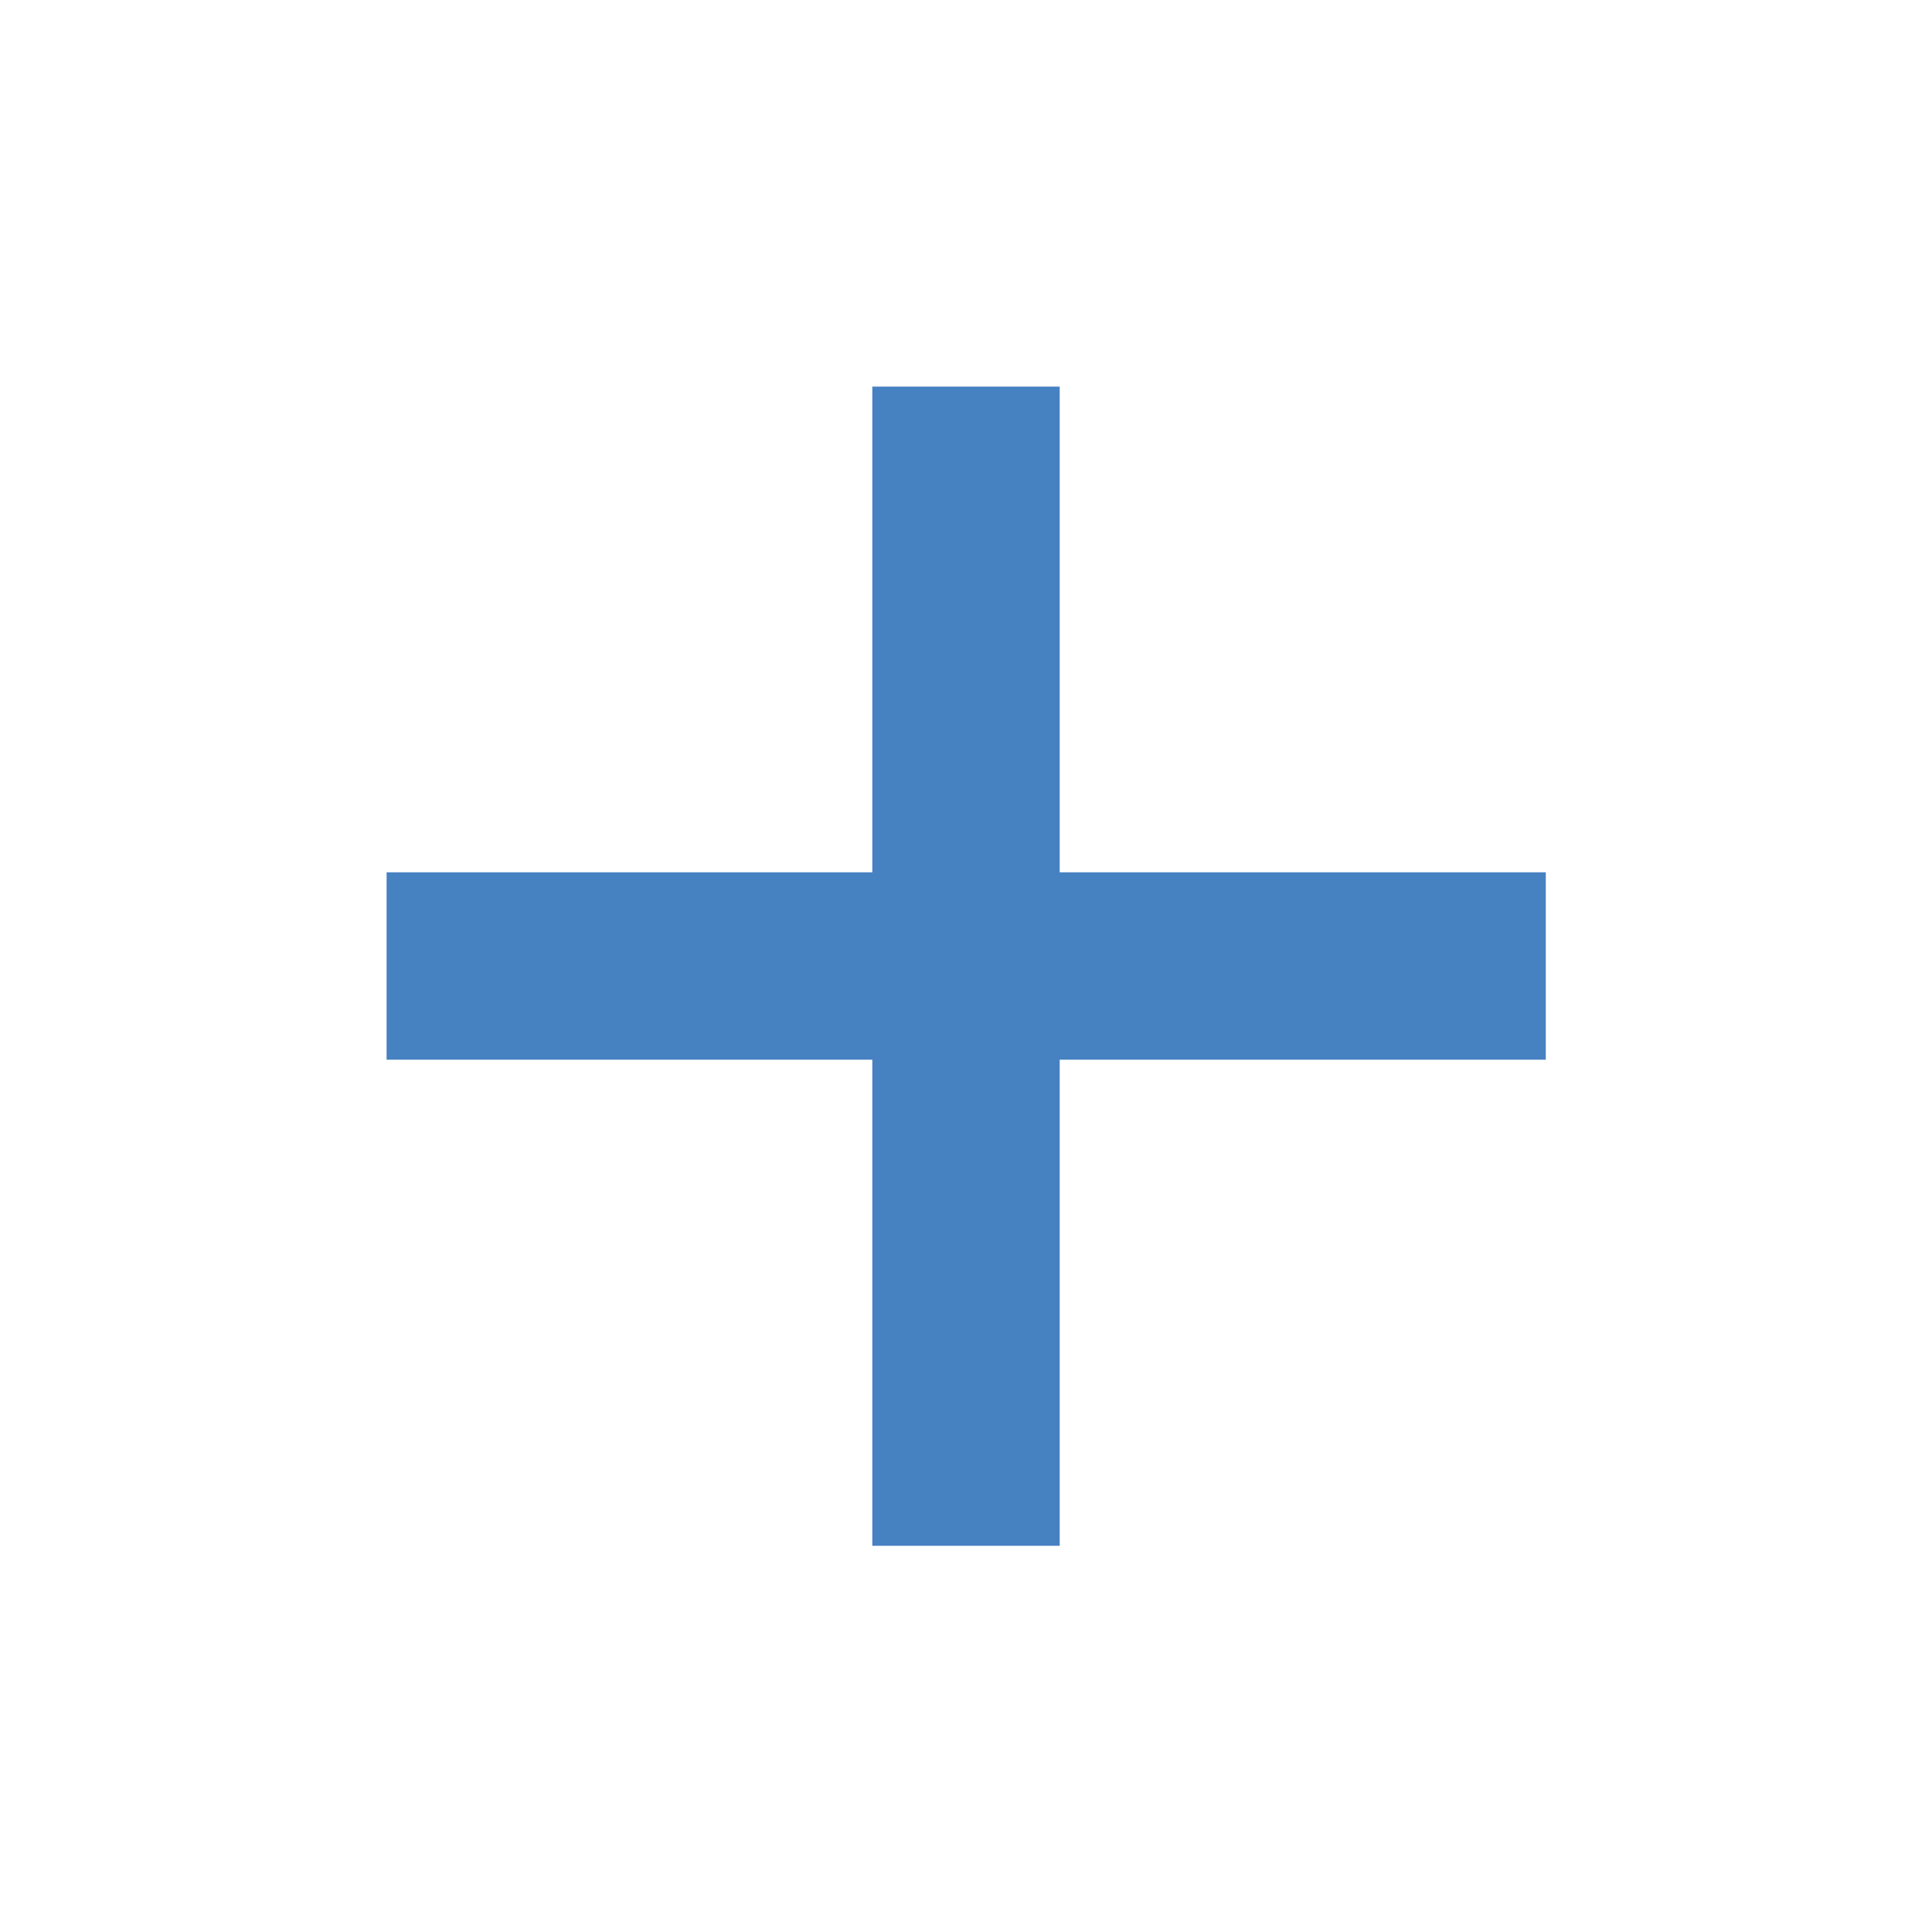
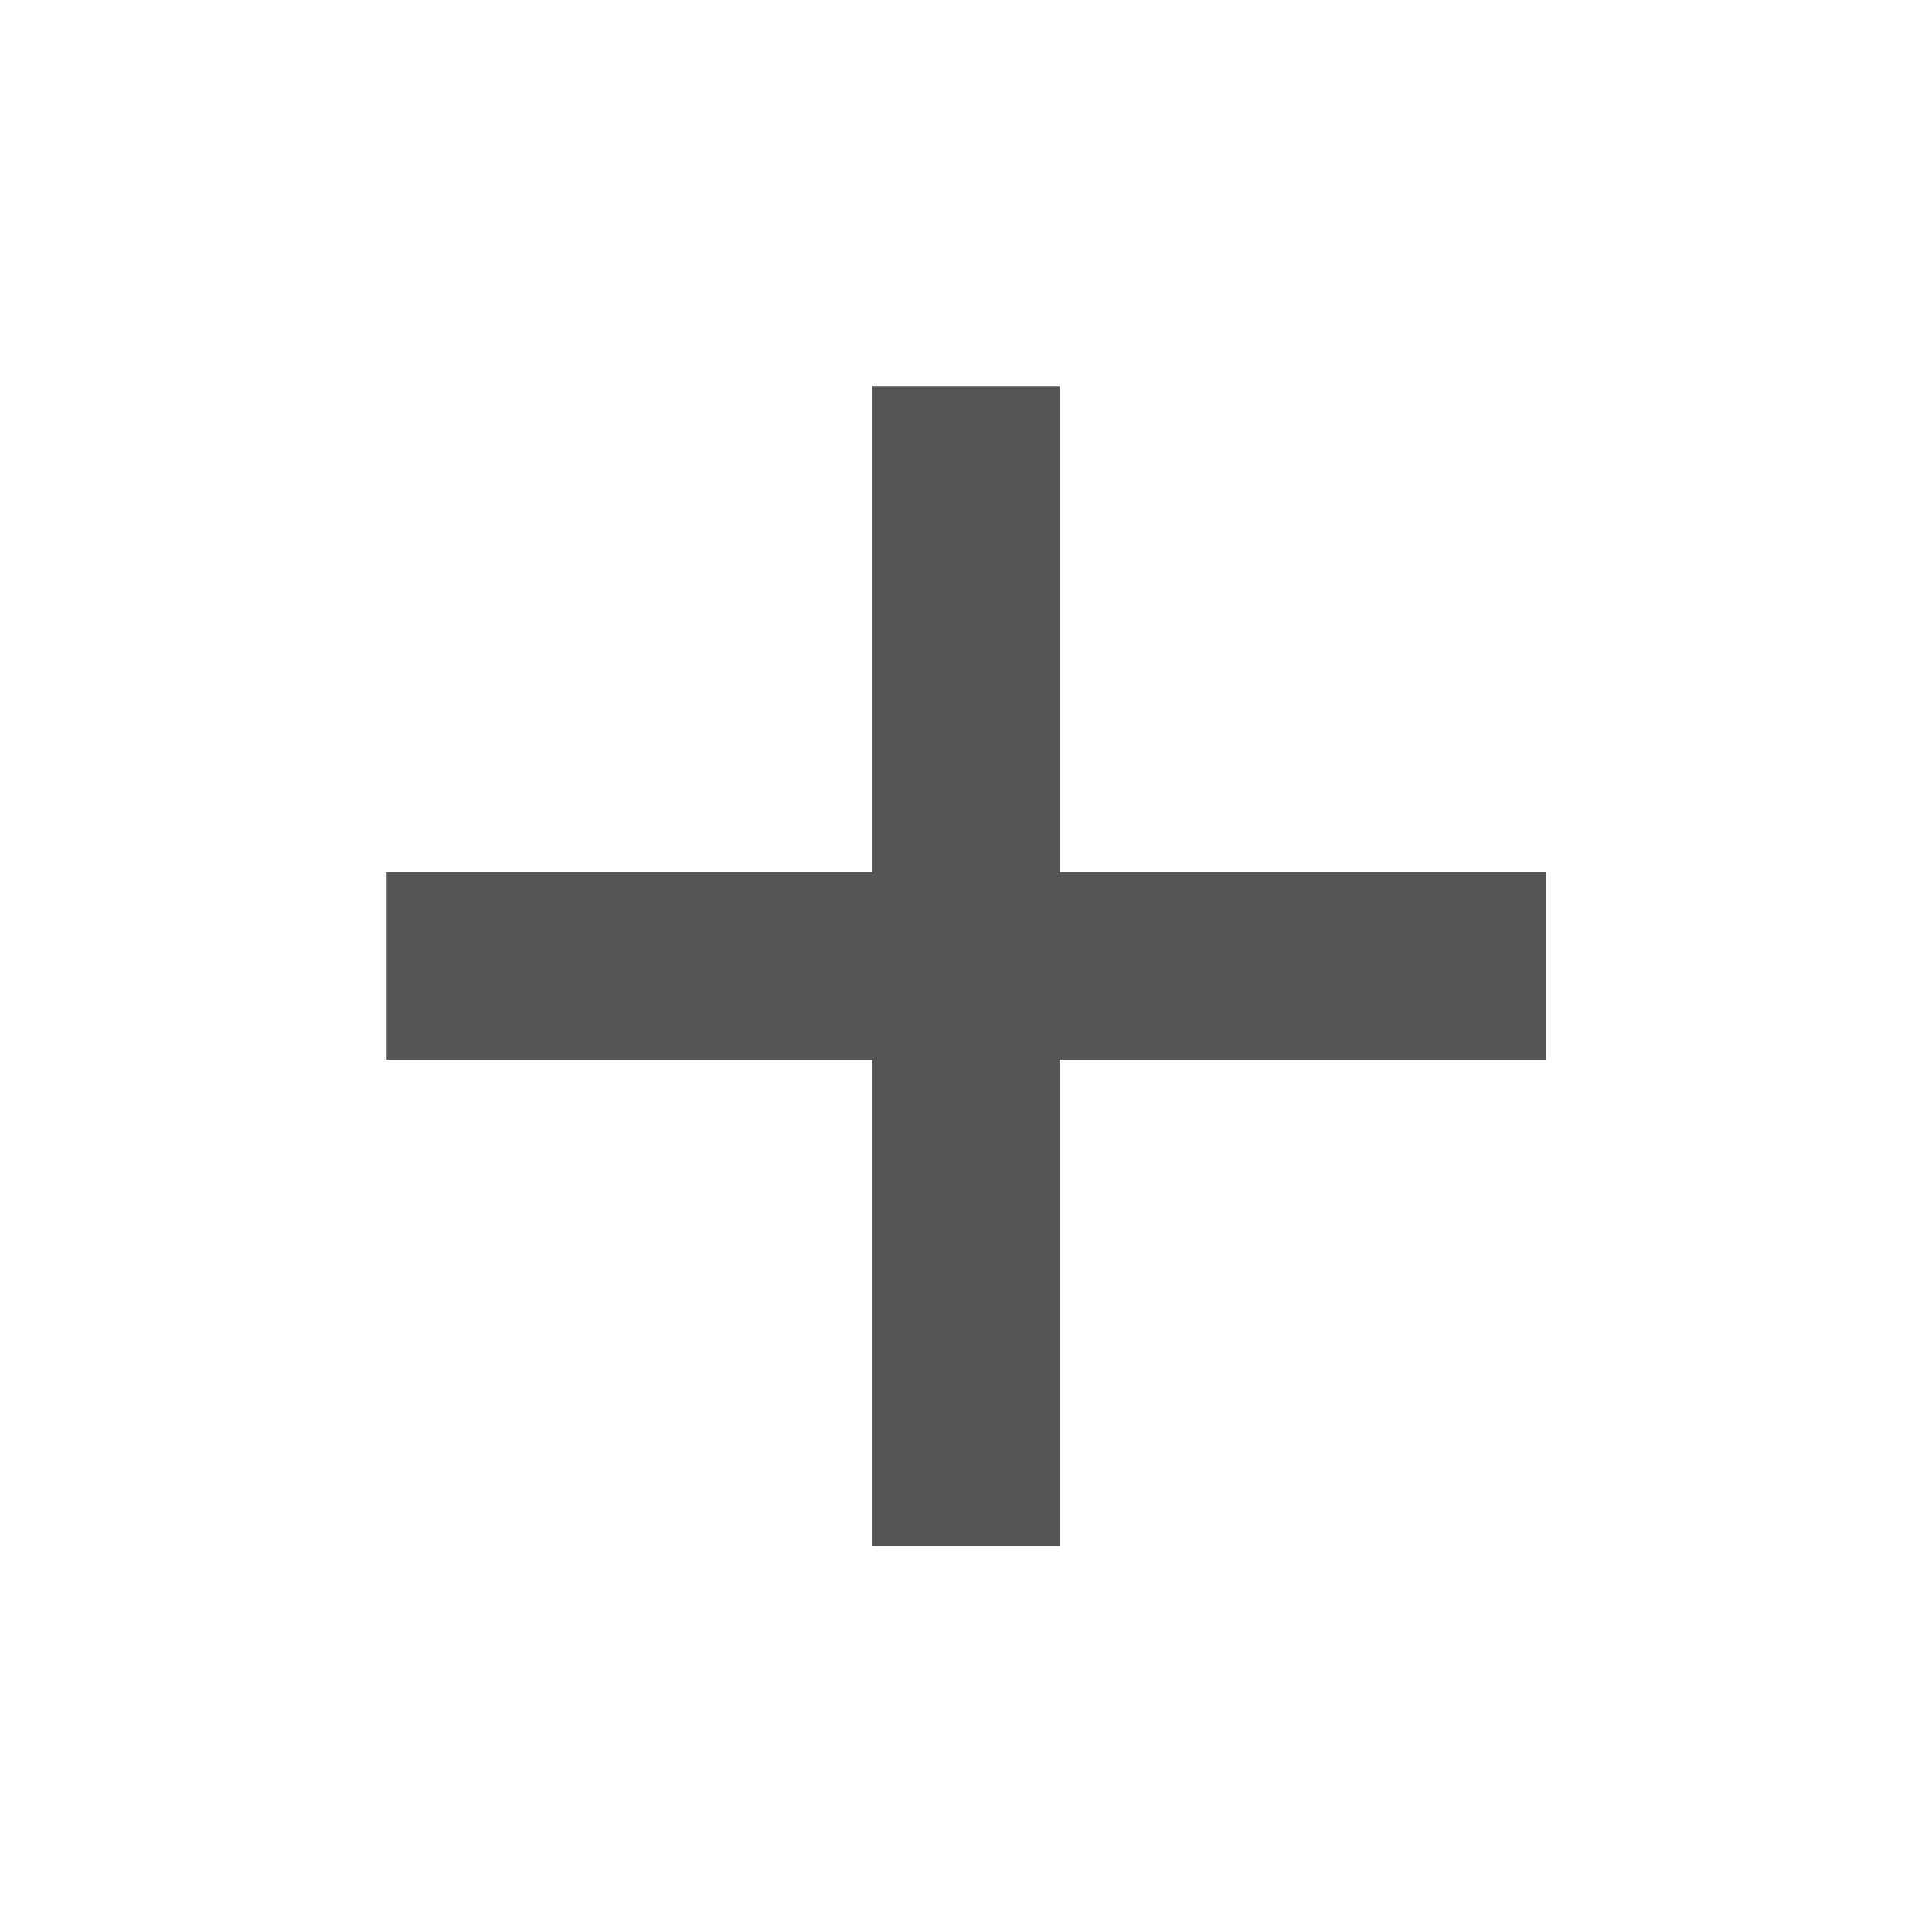
<svg xmlns="http://www.w3.org/2000/svg" width="2mm" height="2mm" viewBox="0 0 2 2" version="1.1" id="svg2">
  <defs id="defs2" />
-   <path fill="none" stroke="#000" stroke-width=".194" d="M12.422 13.663h2" transform="matrix(.6 0 0 1 -7.053 -12.663)" id="path1" style="stroke:#4681c2;stroke-opacity:1" />
-   <path fill="none" stroke="#000" stroke-width=".194" d="M12.422 13.663h2" transform="matrix(0 .6 -1 0 14.663 -7.053)" id="path2" style="stroke:#4681c2;stroke-opacity:1" />
+   <path fill="none" stroke="#000" stroke-width=".194" d="M12.422 13.663h2" transform="matrix(.6 0 0 1 -7.053 -12.663)" id="path1" style="stroke:#565656;stroke-opacity:1" />
+   <path fill="none" stroke="#000" stroke-width=".194" d="M12.422 13.663h2" transform="matrix(0 .6 -1 0 14.663 -7.053)" id="path2" style="stroke:#565656;stroke-opacity:1" />
</svg>
